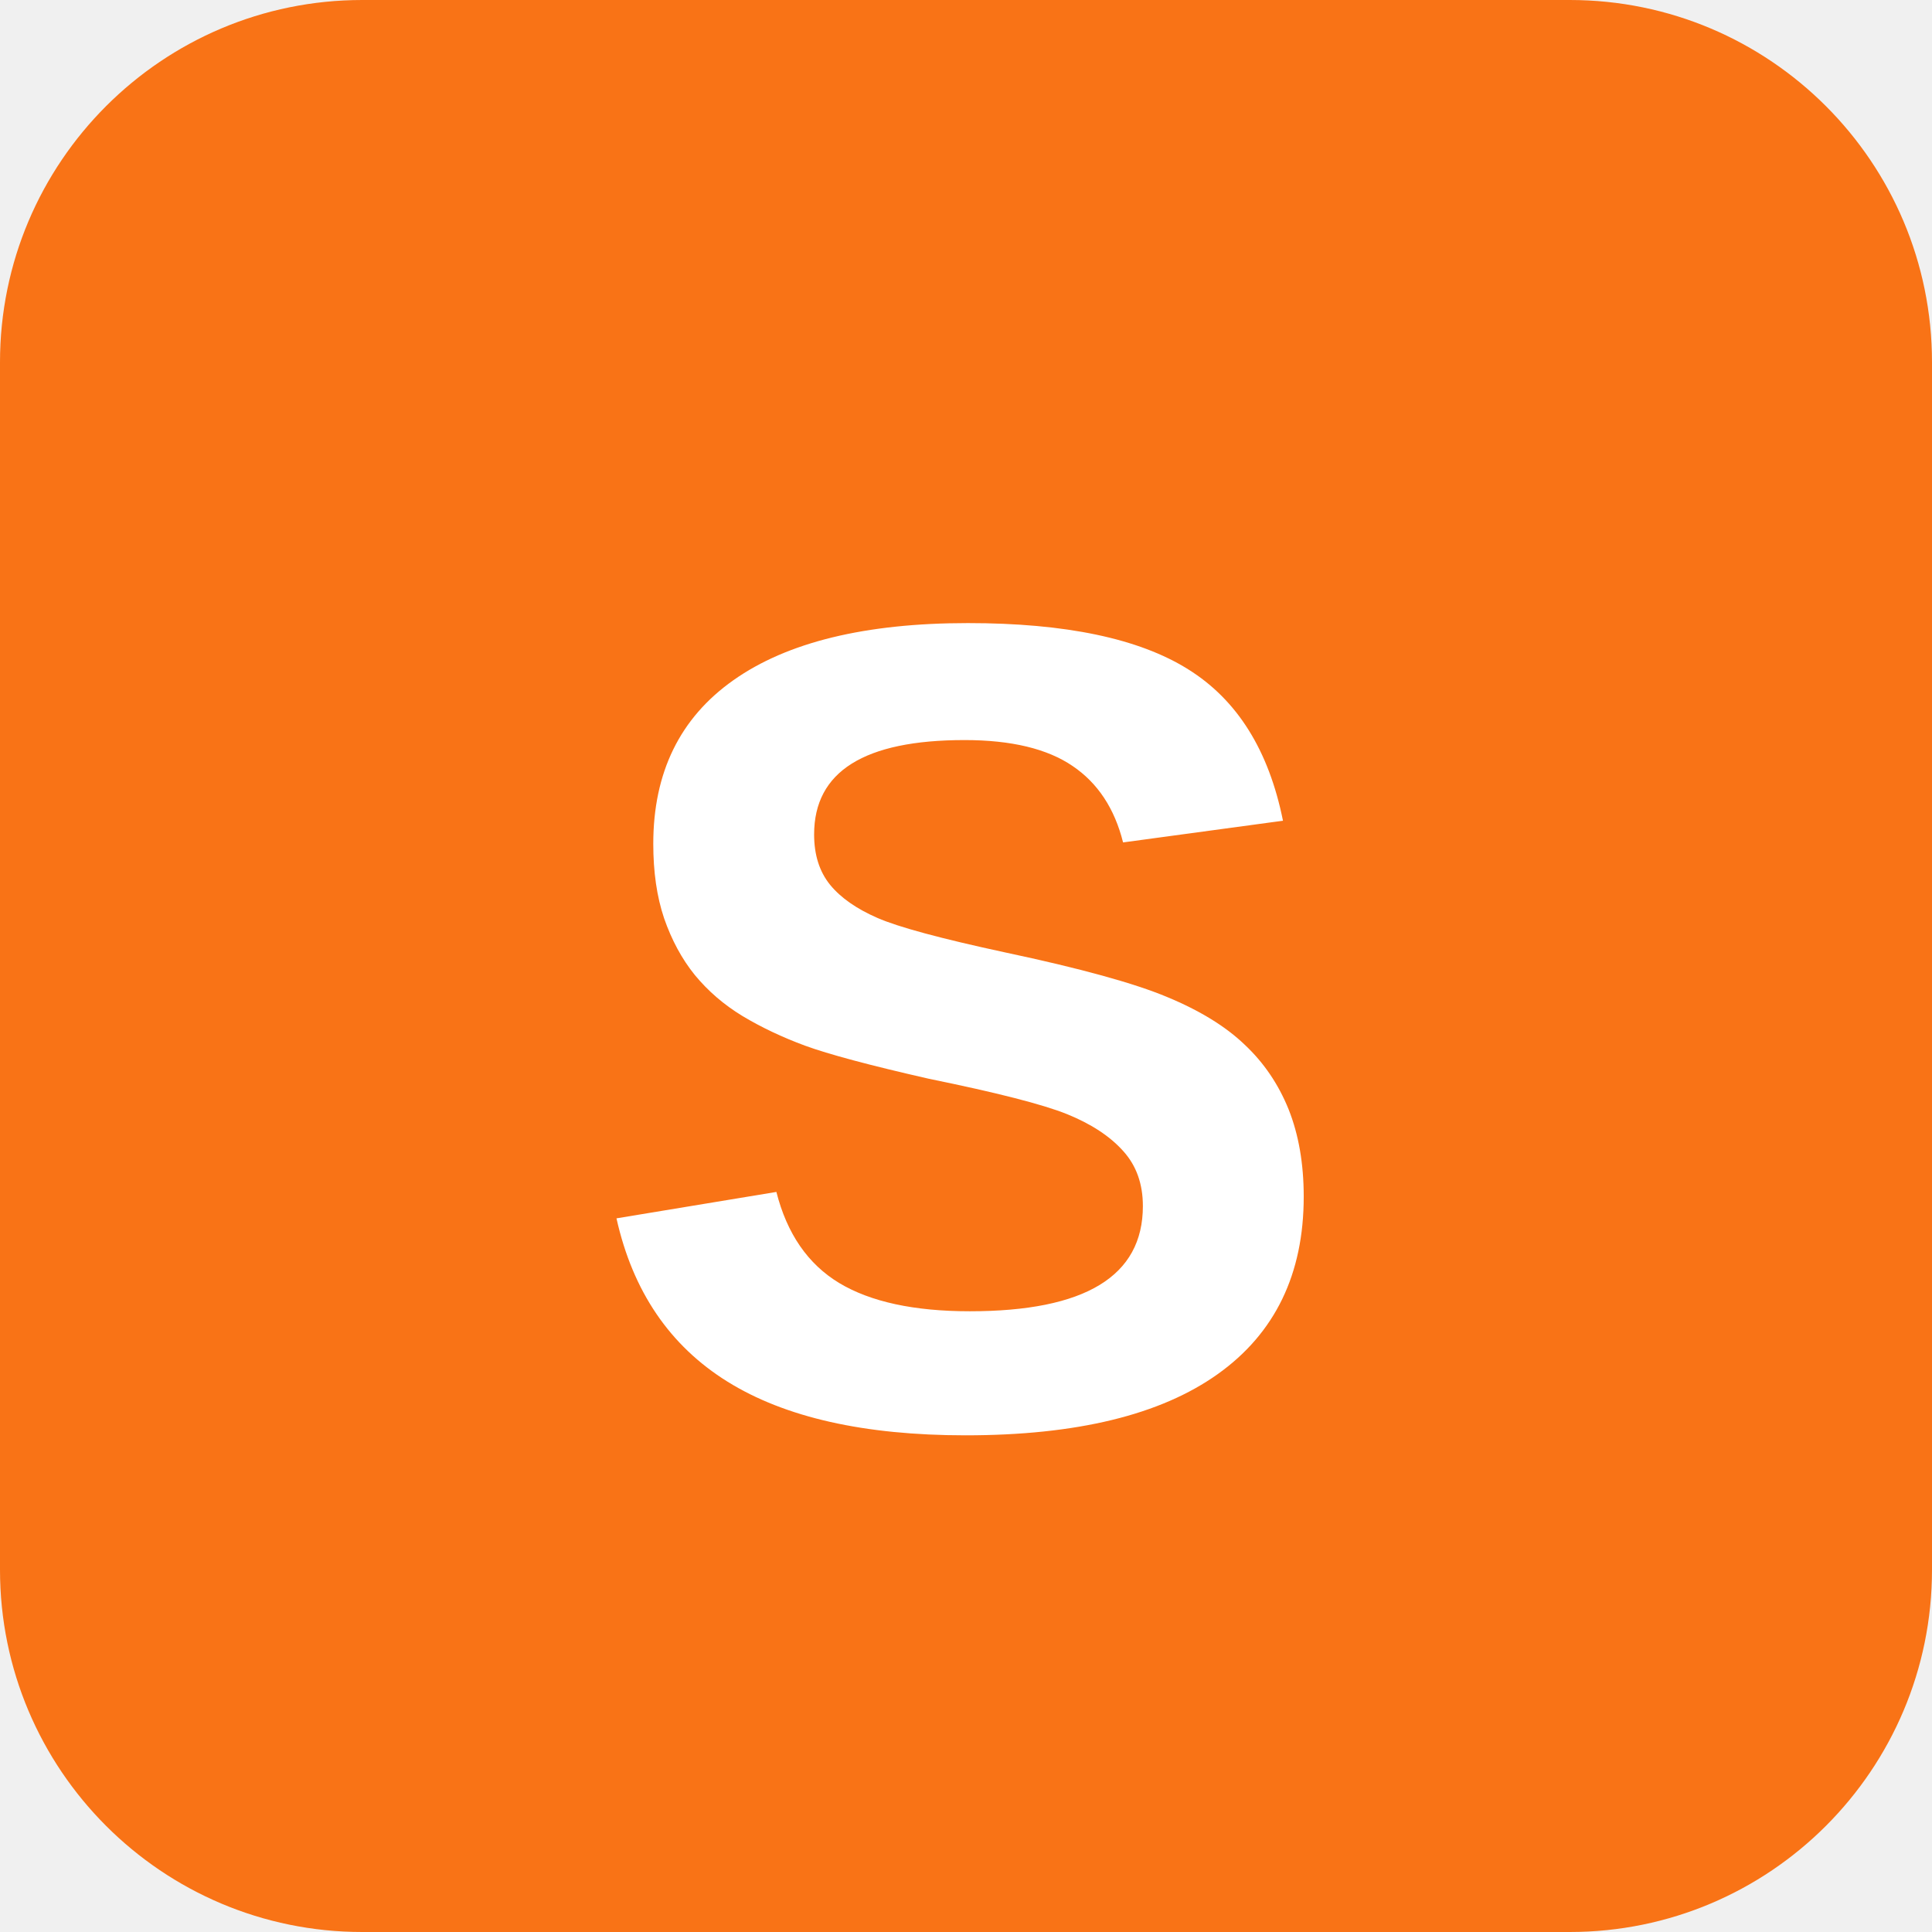
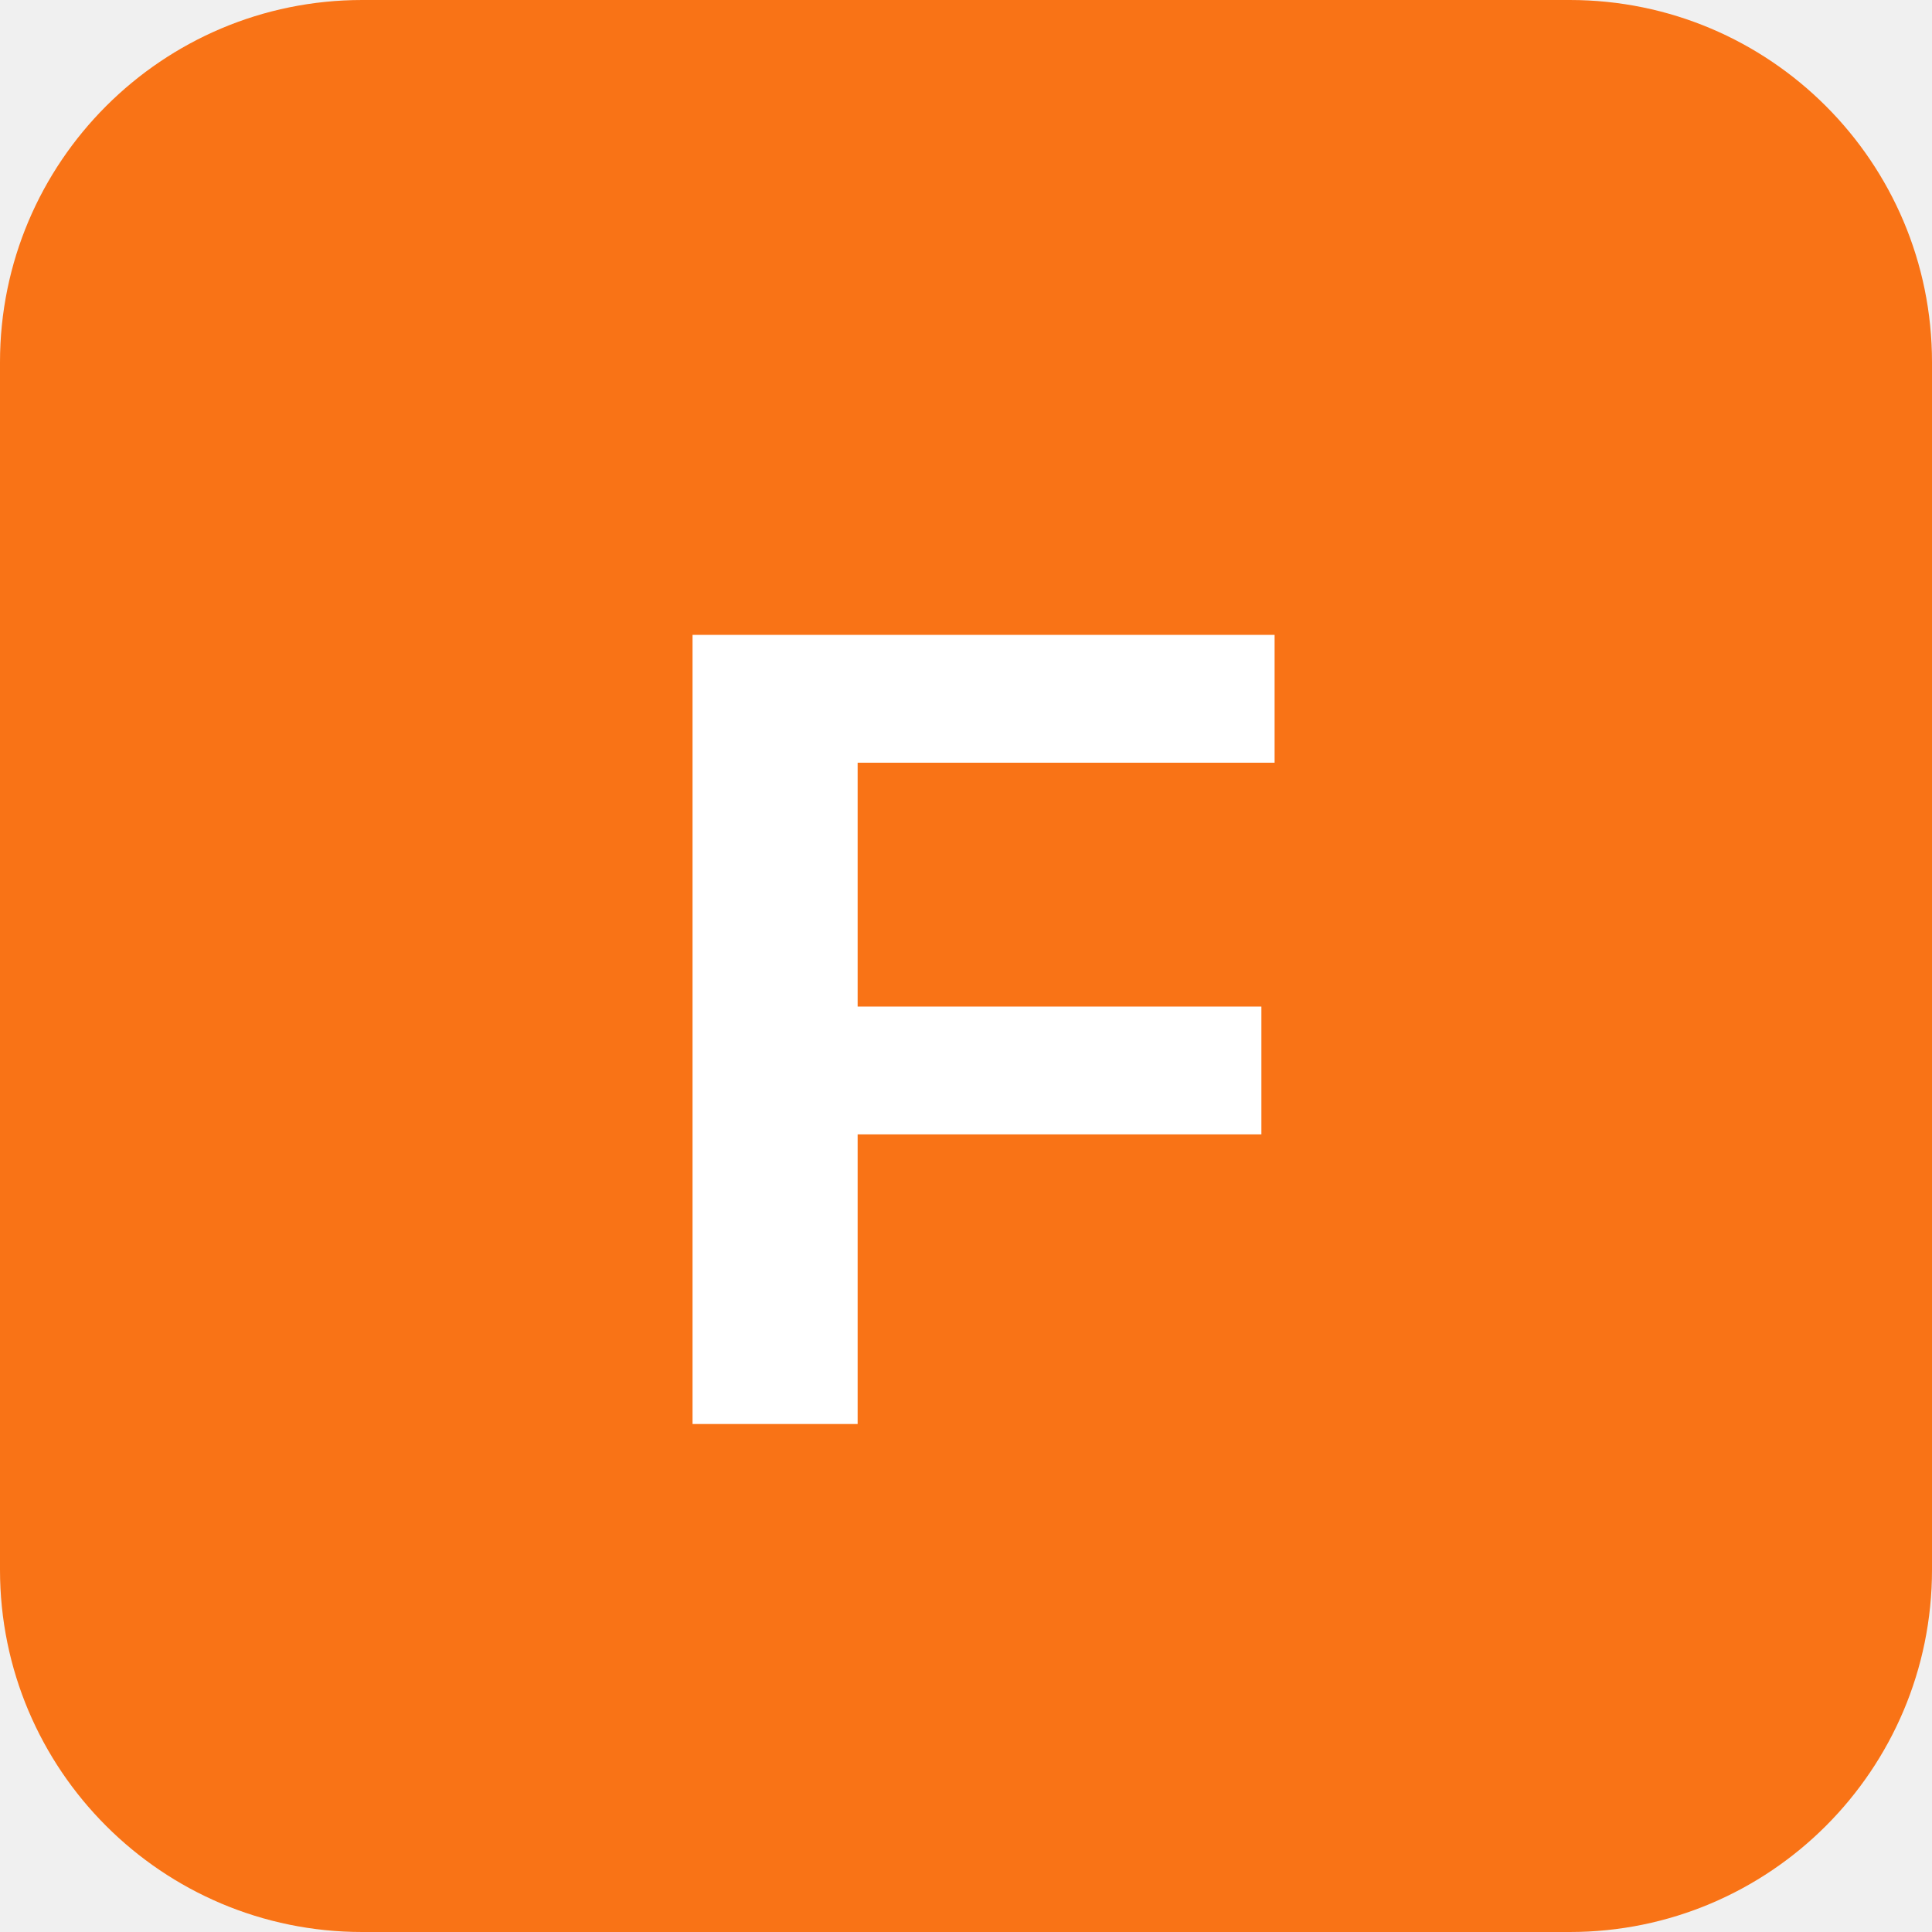
<svg xmlns="http://www.w3.org/2000/svg" width="64" height="64" viewBox="0 0 64 64">
  <rect width="64" height="64" rx="12" fill="#f97316" />
-   <text x="32" y="34" text-anchor="middle" dominant-baseline="central" font-family="Arial, Helvetica, sans-serif" font-weight="700" font-size="38" fill="#ffffff">S</text>
+   <text x="32" y="34" text-anchor="middle" dominant-baseline="central" font-family="Arial, Helvetica, sans-serif" font-weight="700" font-size="38" fill="#ffffff">F</text>
</svg>
